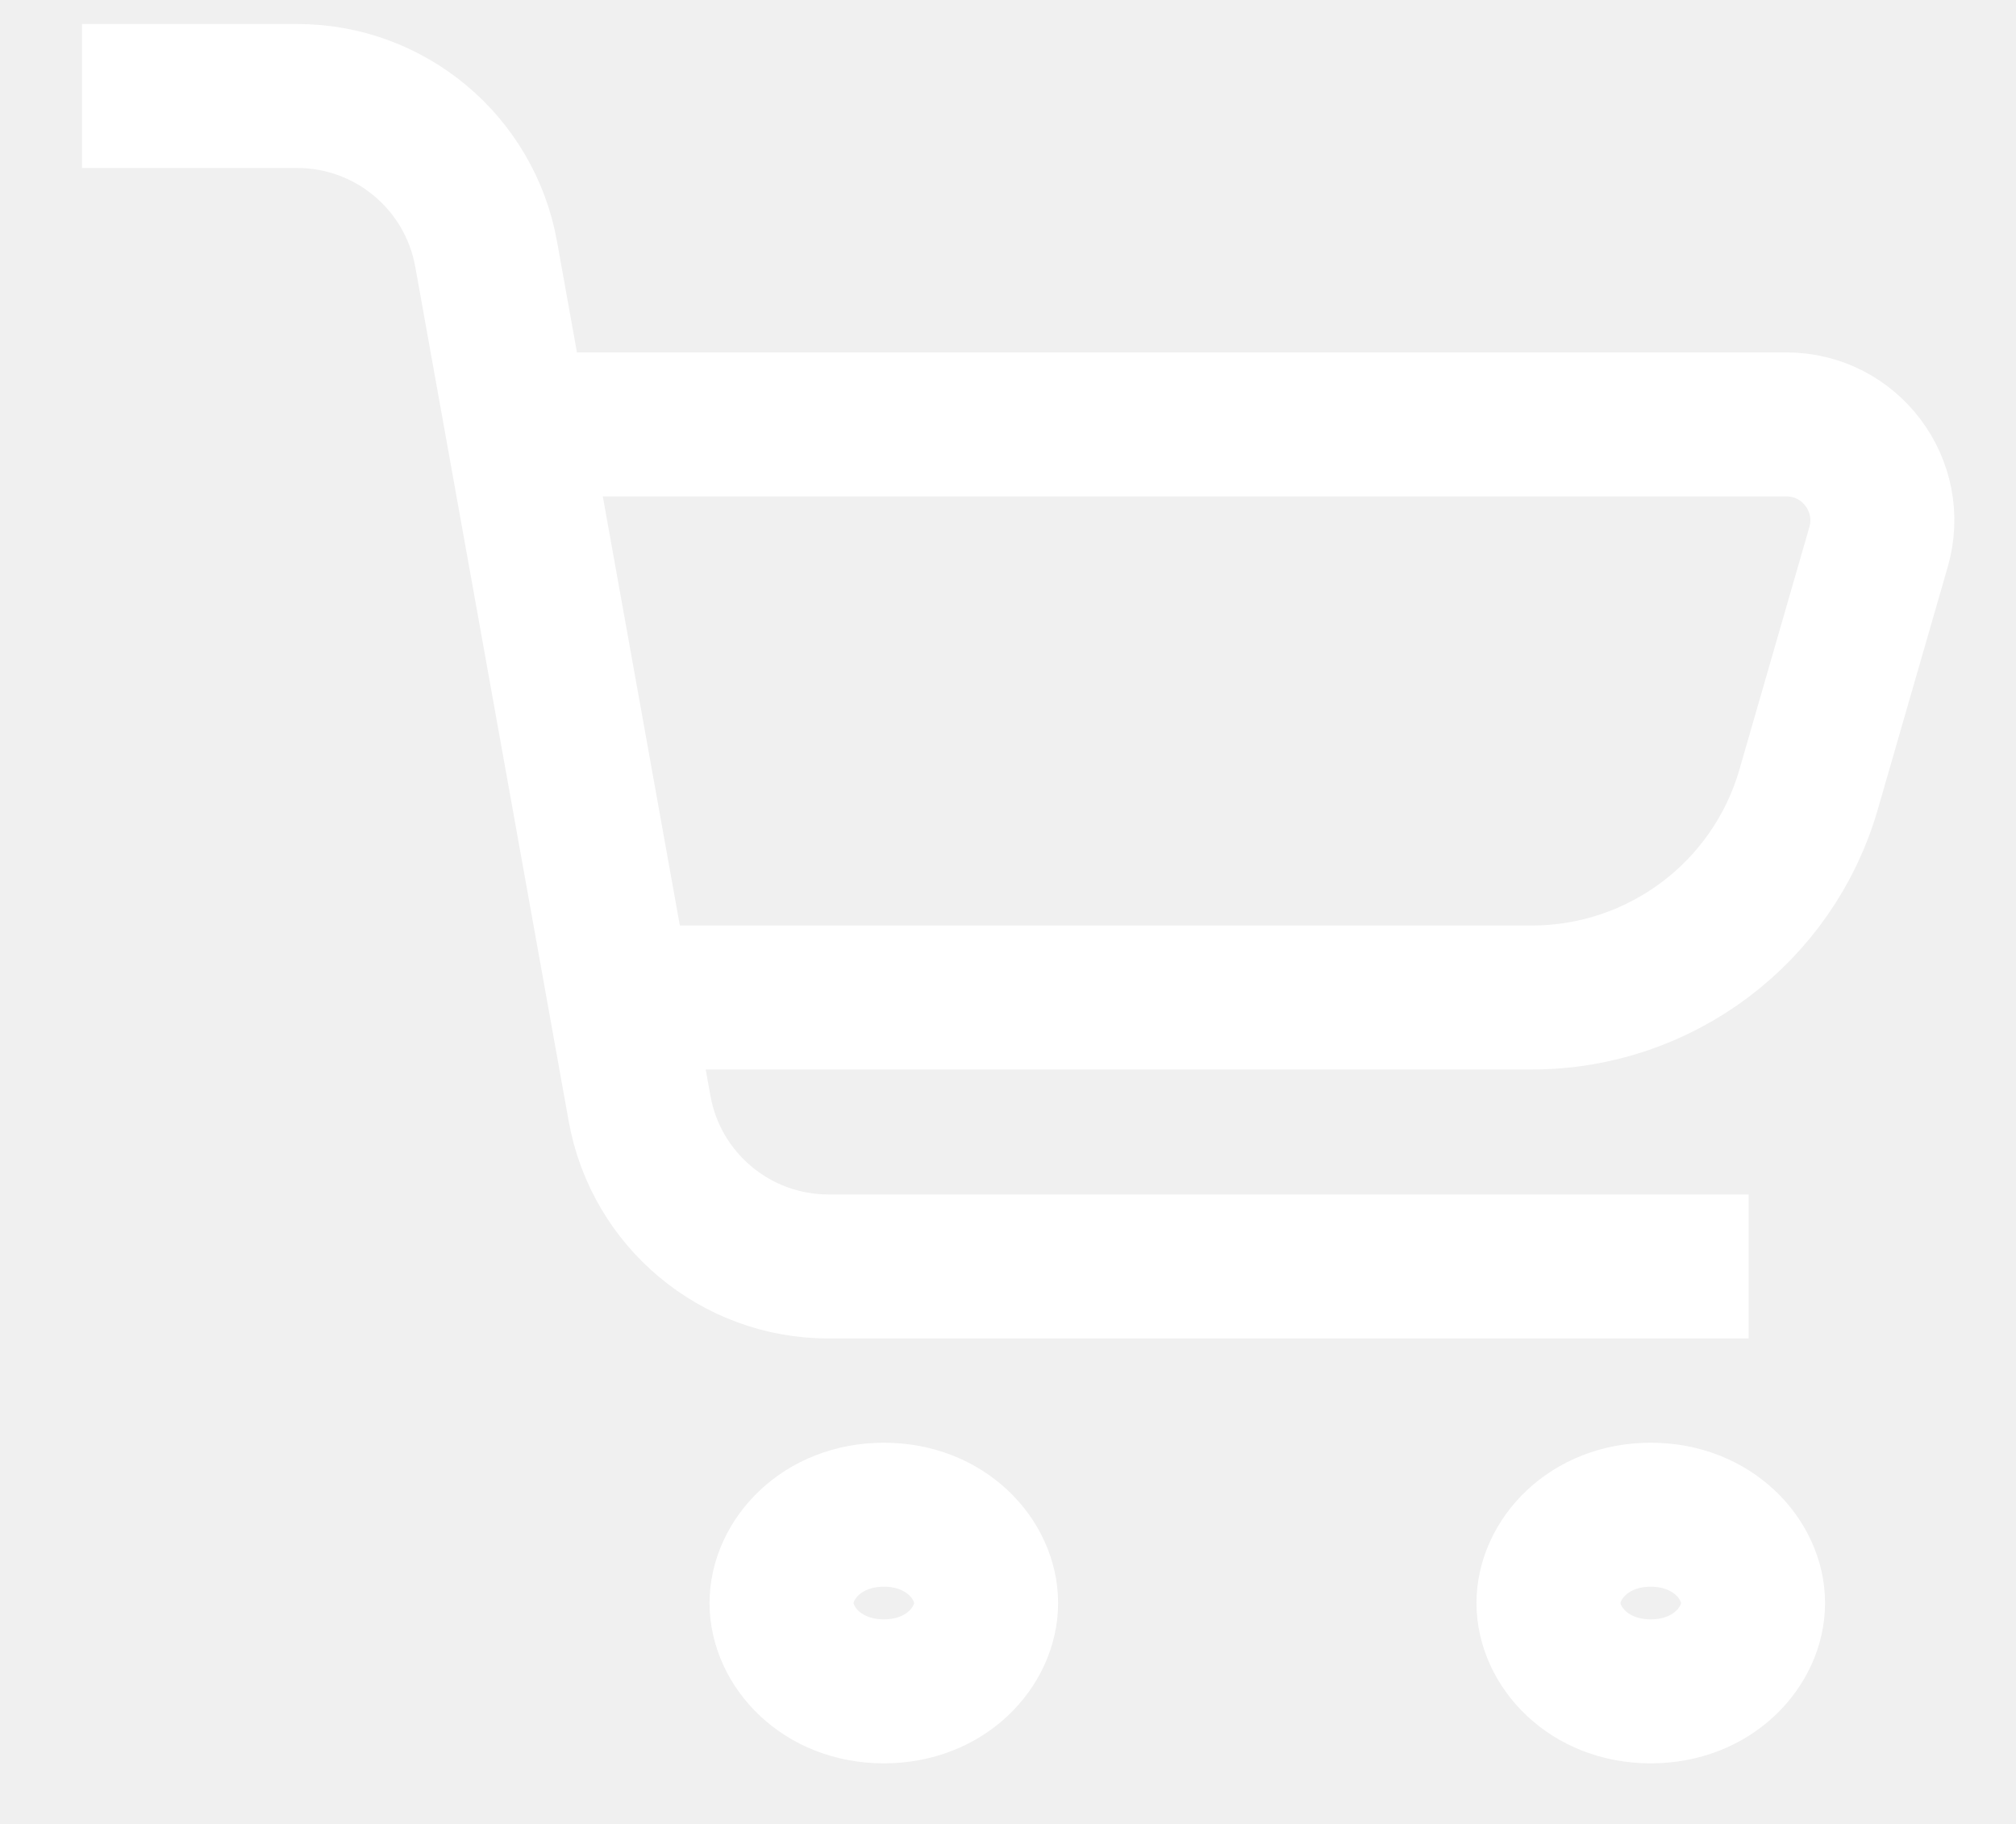
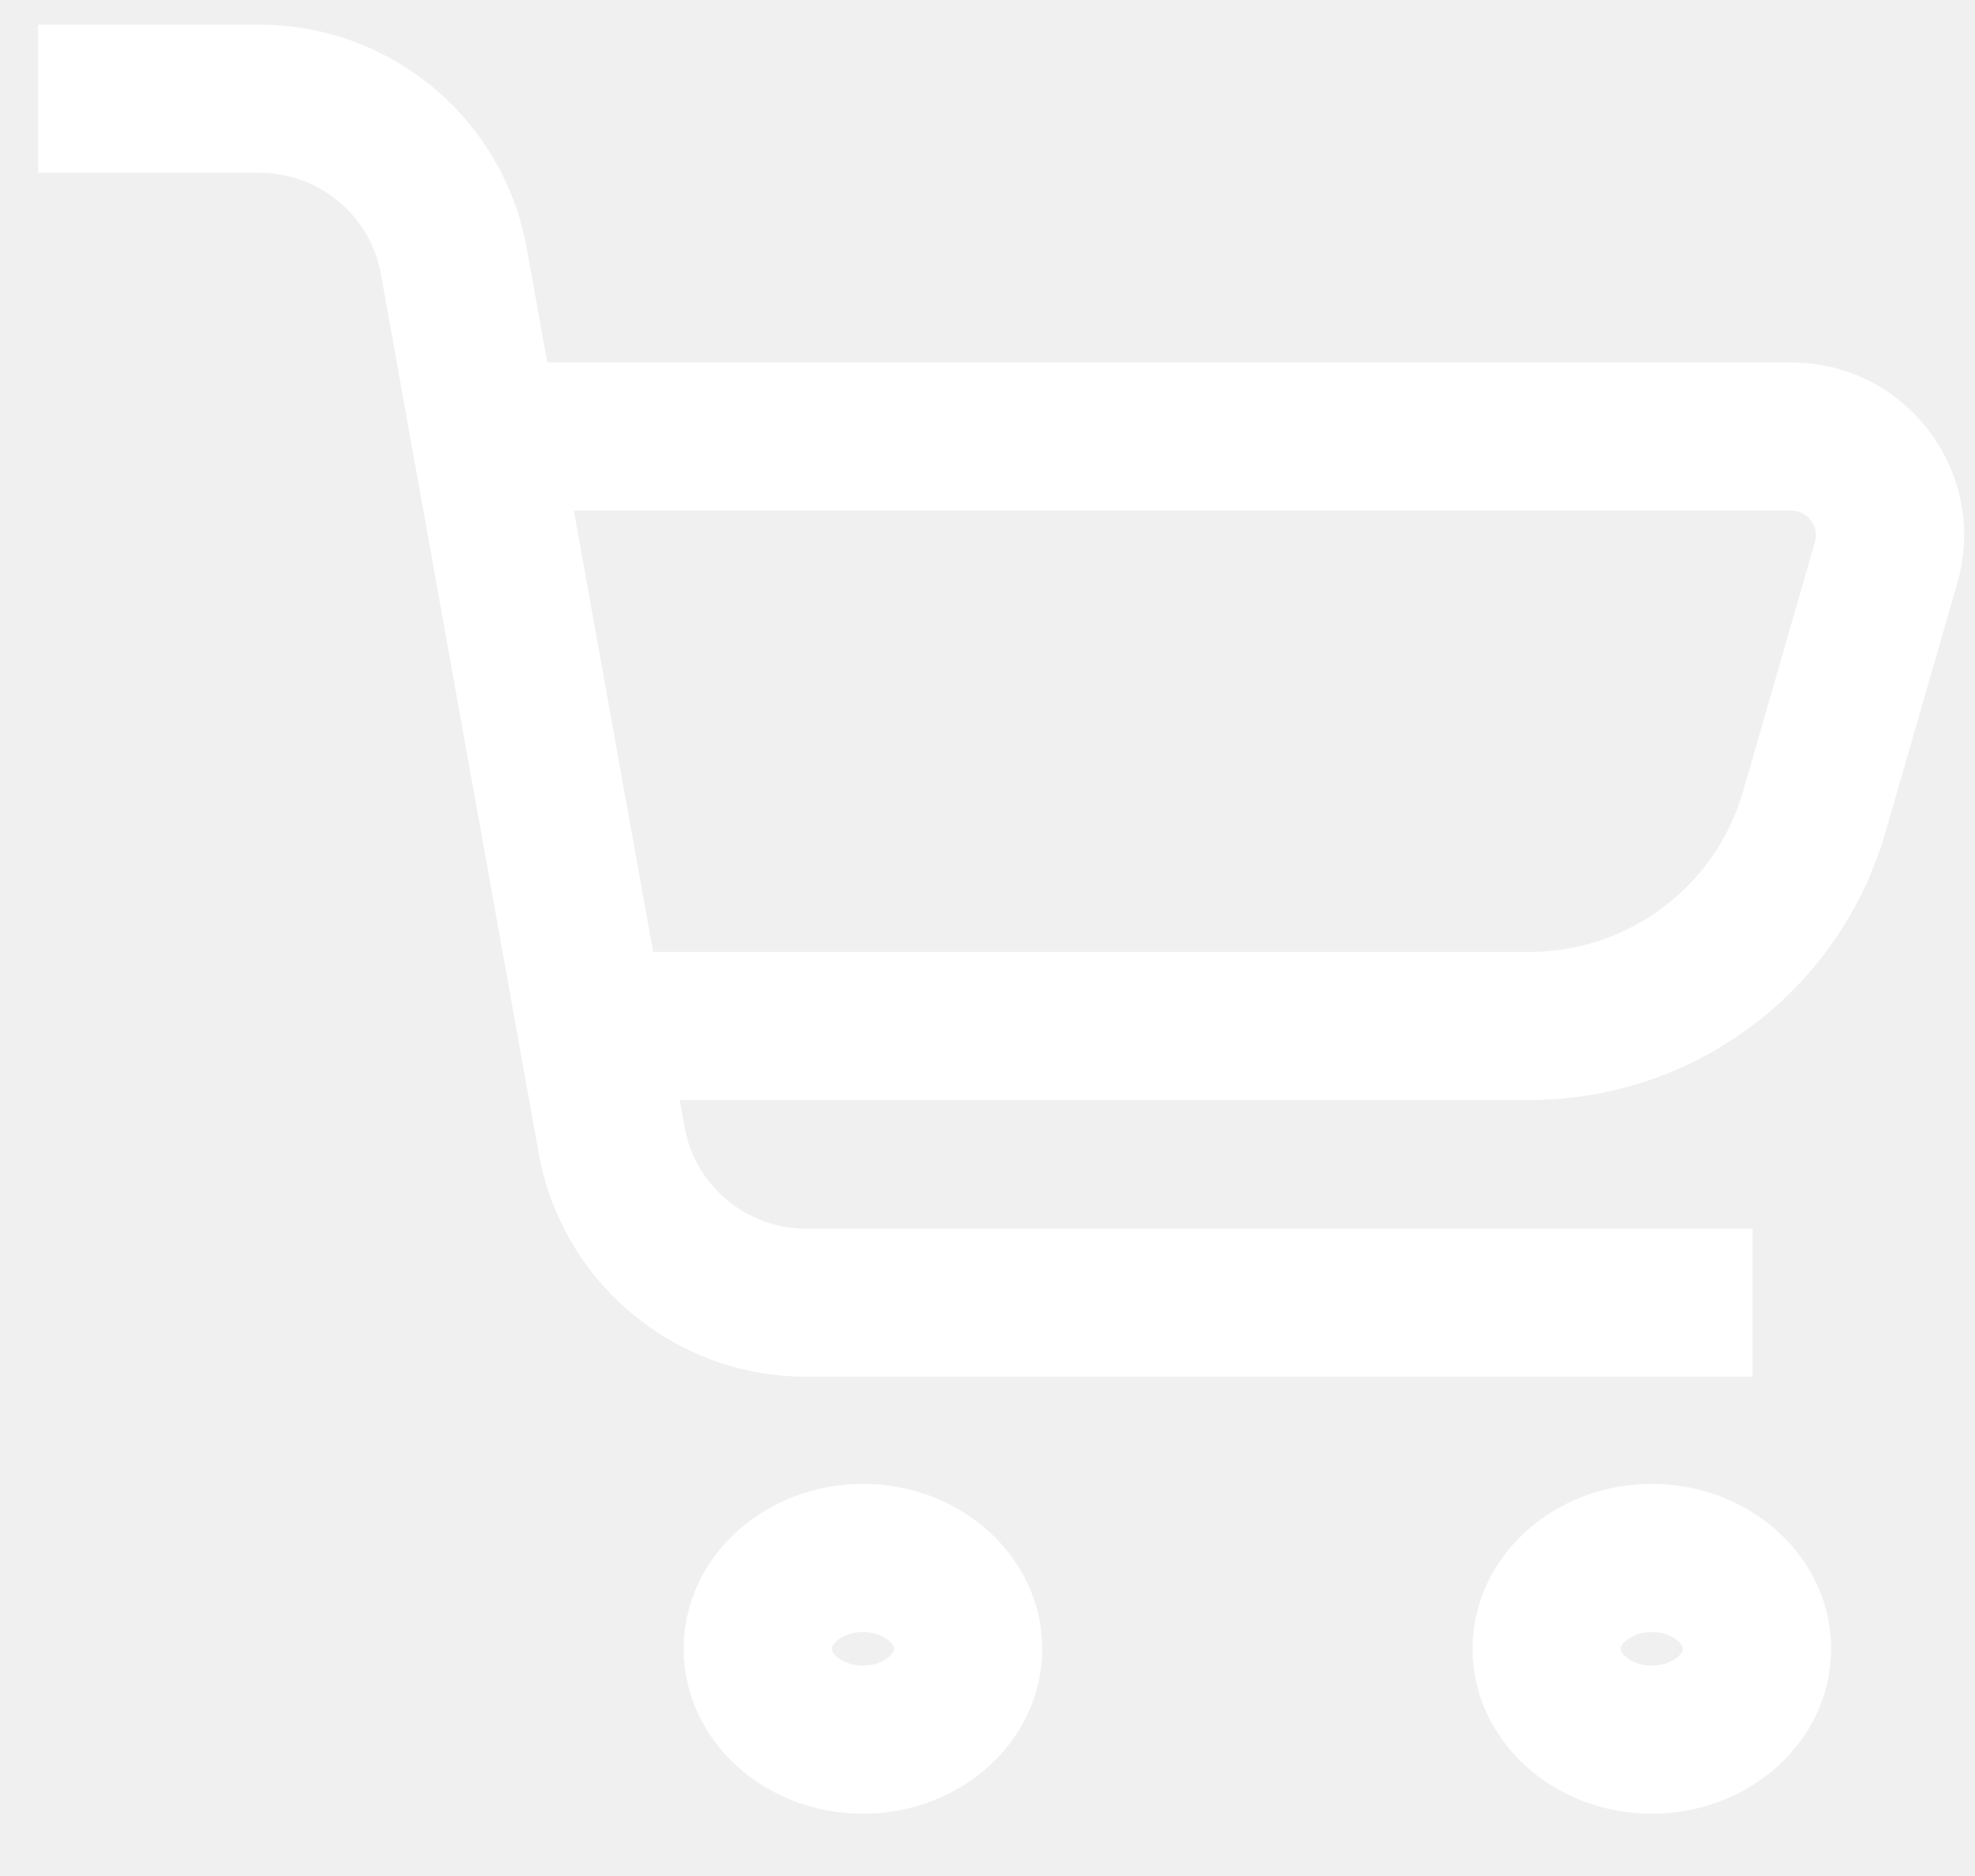
- <svg xmlns="http://www.w3.org/2000/svg" width="21" height="19" viewBox="0 0 21 19" fill="none">
-   <path d="M5.243 4.421H18.607C19.273 4.421 19.753 5.059 19.568 5.699L18.84 8.223C18.47 9.507 17.294 10.391 15.958 10.391H6.41M0.854 1H3.096C4.064 1 4.893 1.694 5.064 2.647L6.662 11.547C6.833 12.5 7.662 13.193 8.63 13.193H18.215" stroke="white" stroke-width="1.5" />
-   <path d="M10.272 16.699C10.272 17.15 9.856 17.619 9.207 17.619C8.558 17.619 8.141 17.15 8.141 16.699C8.141 16.249 8.558 15.779 9.207 15.779C9.856 15.779 10.272 16.249 10.272 16.699Z" stroke="white" stroke-width="1.5" />
-   <path d="M18.261 16.699C18.261 17.15 17.844 17.619 17.195 17.619C16.547 17.619 16.13 17.15 16.13 16.699C16.13 16.249 16.547 15.779 17.195 15.779C17.844 15.779 18.261 16.249 18.261 16.699Z" stroke="white" stroke-width="1.5" />
+ <svg xmlns="http://www.w3.org/2000/svg" width="20" height="19" viewBox="0 0 20 19" fill="none">
+   <path fill-rule="evenodd" clip-rule="evenodd" d="M2.627 1.75H0.386V0.25H2.627C3.959 0.25 5.099 1.204 5.334 2.514L5.542 3.671H18.139C19.304 3.671 20.143 4.788 19.821 5.906L19.093 8.43C18.63 10.036 17.16 11.141 15.489 11.141H6.883L6.932 11.414C7.039 12.01 7.557 12.443 8.162 12.443H17.747V13.943H8.162C6.831 13.943 5.691 12.99 5.455 11.679L3.858 2.779C3.751 2.183 3.233 1.75 2.627 1.75ZM6.614 9.641H15.489C16.492 9.641 17.374 8.978 17.651 8.015L18.379 5.491C18.425 5.331 18.305 5.171 18.139 5.171H5.811L6.614 9.641Z" fill="white" />
+   <path fill-rule="evenodd" clip-rule="evenodd" d="M9.054 16.699C9.054 16.699 9.054 16.699 9.054 16.699C9.054 16.699 9.054 16.699 9.054 16.699C9.054 16.694 9.054 16.666 9.007 16.622C8.956 16.576 8.865 16.529 8.739 16.529C8.612 16.529 8.521 16.576 8.47 16.622C8.423 16.666 8.423 16.694 8.423 16.699C8.423 16.699 8.423 16.699 8.423 16.699C8.423 16.699 8.423 16.699 8.423 16.699C8.423 16.705 8.423 16.733 8.47 16.776C8.521 16.823 8.612 16.869 8.739 16.869C8.865 16.869 8.956 16.823 9.007 16.776C9.054 16.733 9.054 16.705 9.054 16.699ZM8.739 18.369C9.741 18.369 10.554 17.622 10.554 16.699C10.554 15.777 9.741 15.029 8.739 15.029C7.736 15.029 6.923 15.777 6.923 16.699C6.923 17.622 7.736 18.369 8.739 18.369Z" fill="white" />
+   <path fill-rule="evenodd" clip-rule="evenodd" d="M17.043 16.699C17.043 16.699 17.043 16.699 17.043 16.699C17.043 16.699 17.043 16.699 17.043 16.699C17.043 16.694 17.043 16.666 16.995 16.622C16.945 16.576 16.854 16.529 16.727 16.529C16.6 16.529 16.509 16.576 16.459 16.622C16.412 16.666 16.412 16.694 16.412 16.699C16.412 16.699 16.412 16.699 16.412 16.699C16.412 16.699 16.412 16.699 16.412 16.699C16.412 16.705 16.412 16.733 16.459 16.776C16.509 16.823 16.6 16.869 16.727 16.869C16.854 16.869 16.945 16.823 16.995 16.776C17.043 16.733 17.043 16.705 17.043 16.699ZM16.727 18.369C17.73 18.369 18.543 17.622 18.543 16.699C18.543 15.777 17.73 15.029 16.727 15.029C15.725 15.029 14.912 15.777 14.912 16.699C14.912 17.622 15.725 18.369 16.727 18.369Z" fill="white" />
</svg>
